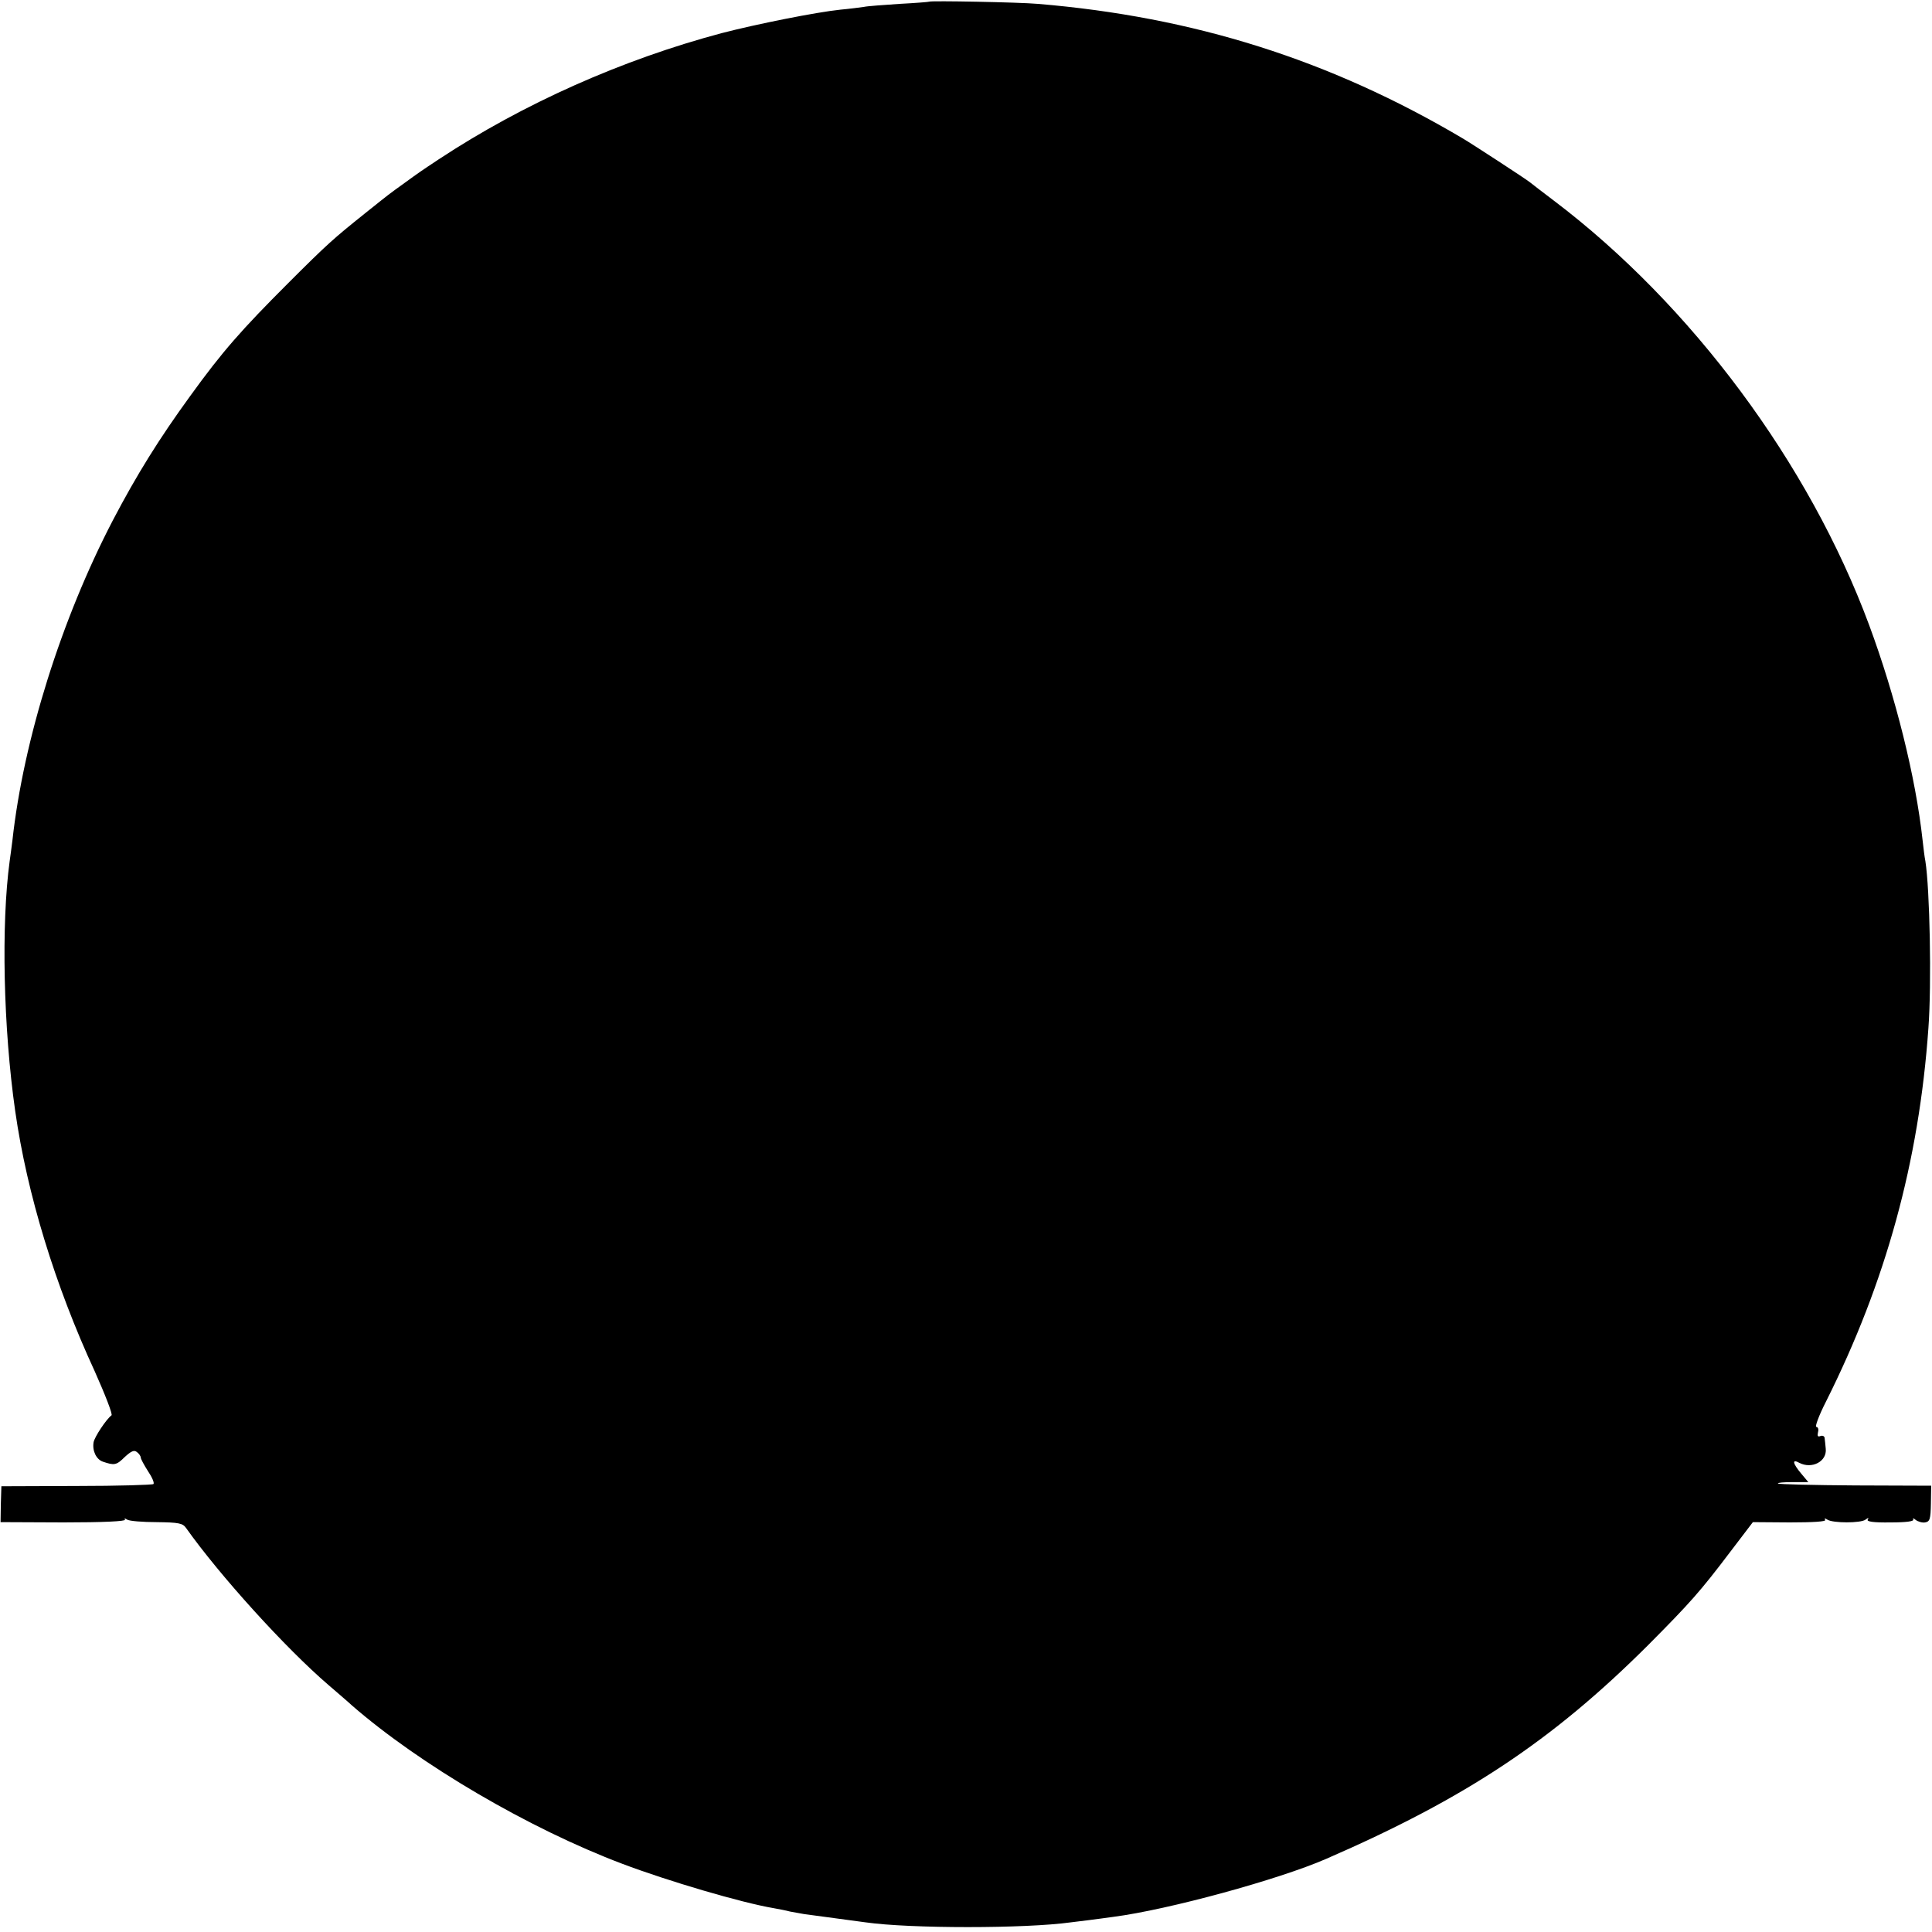
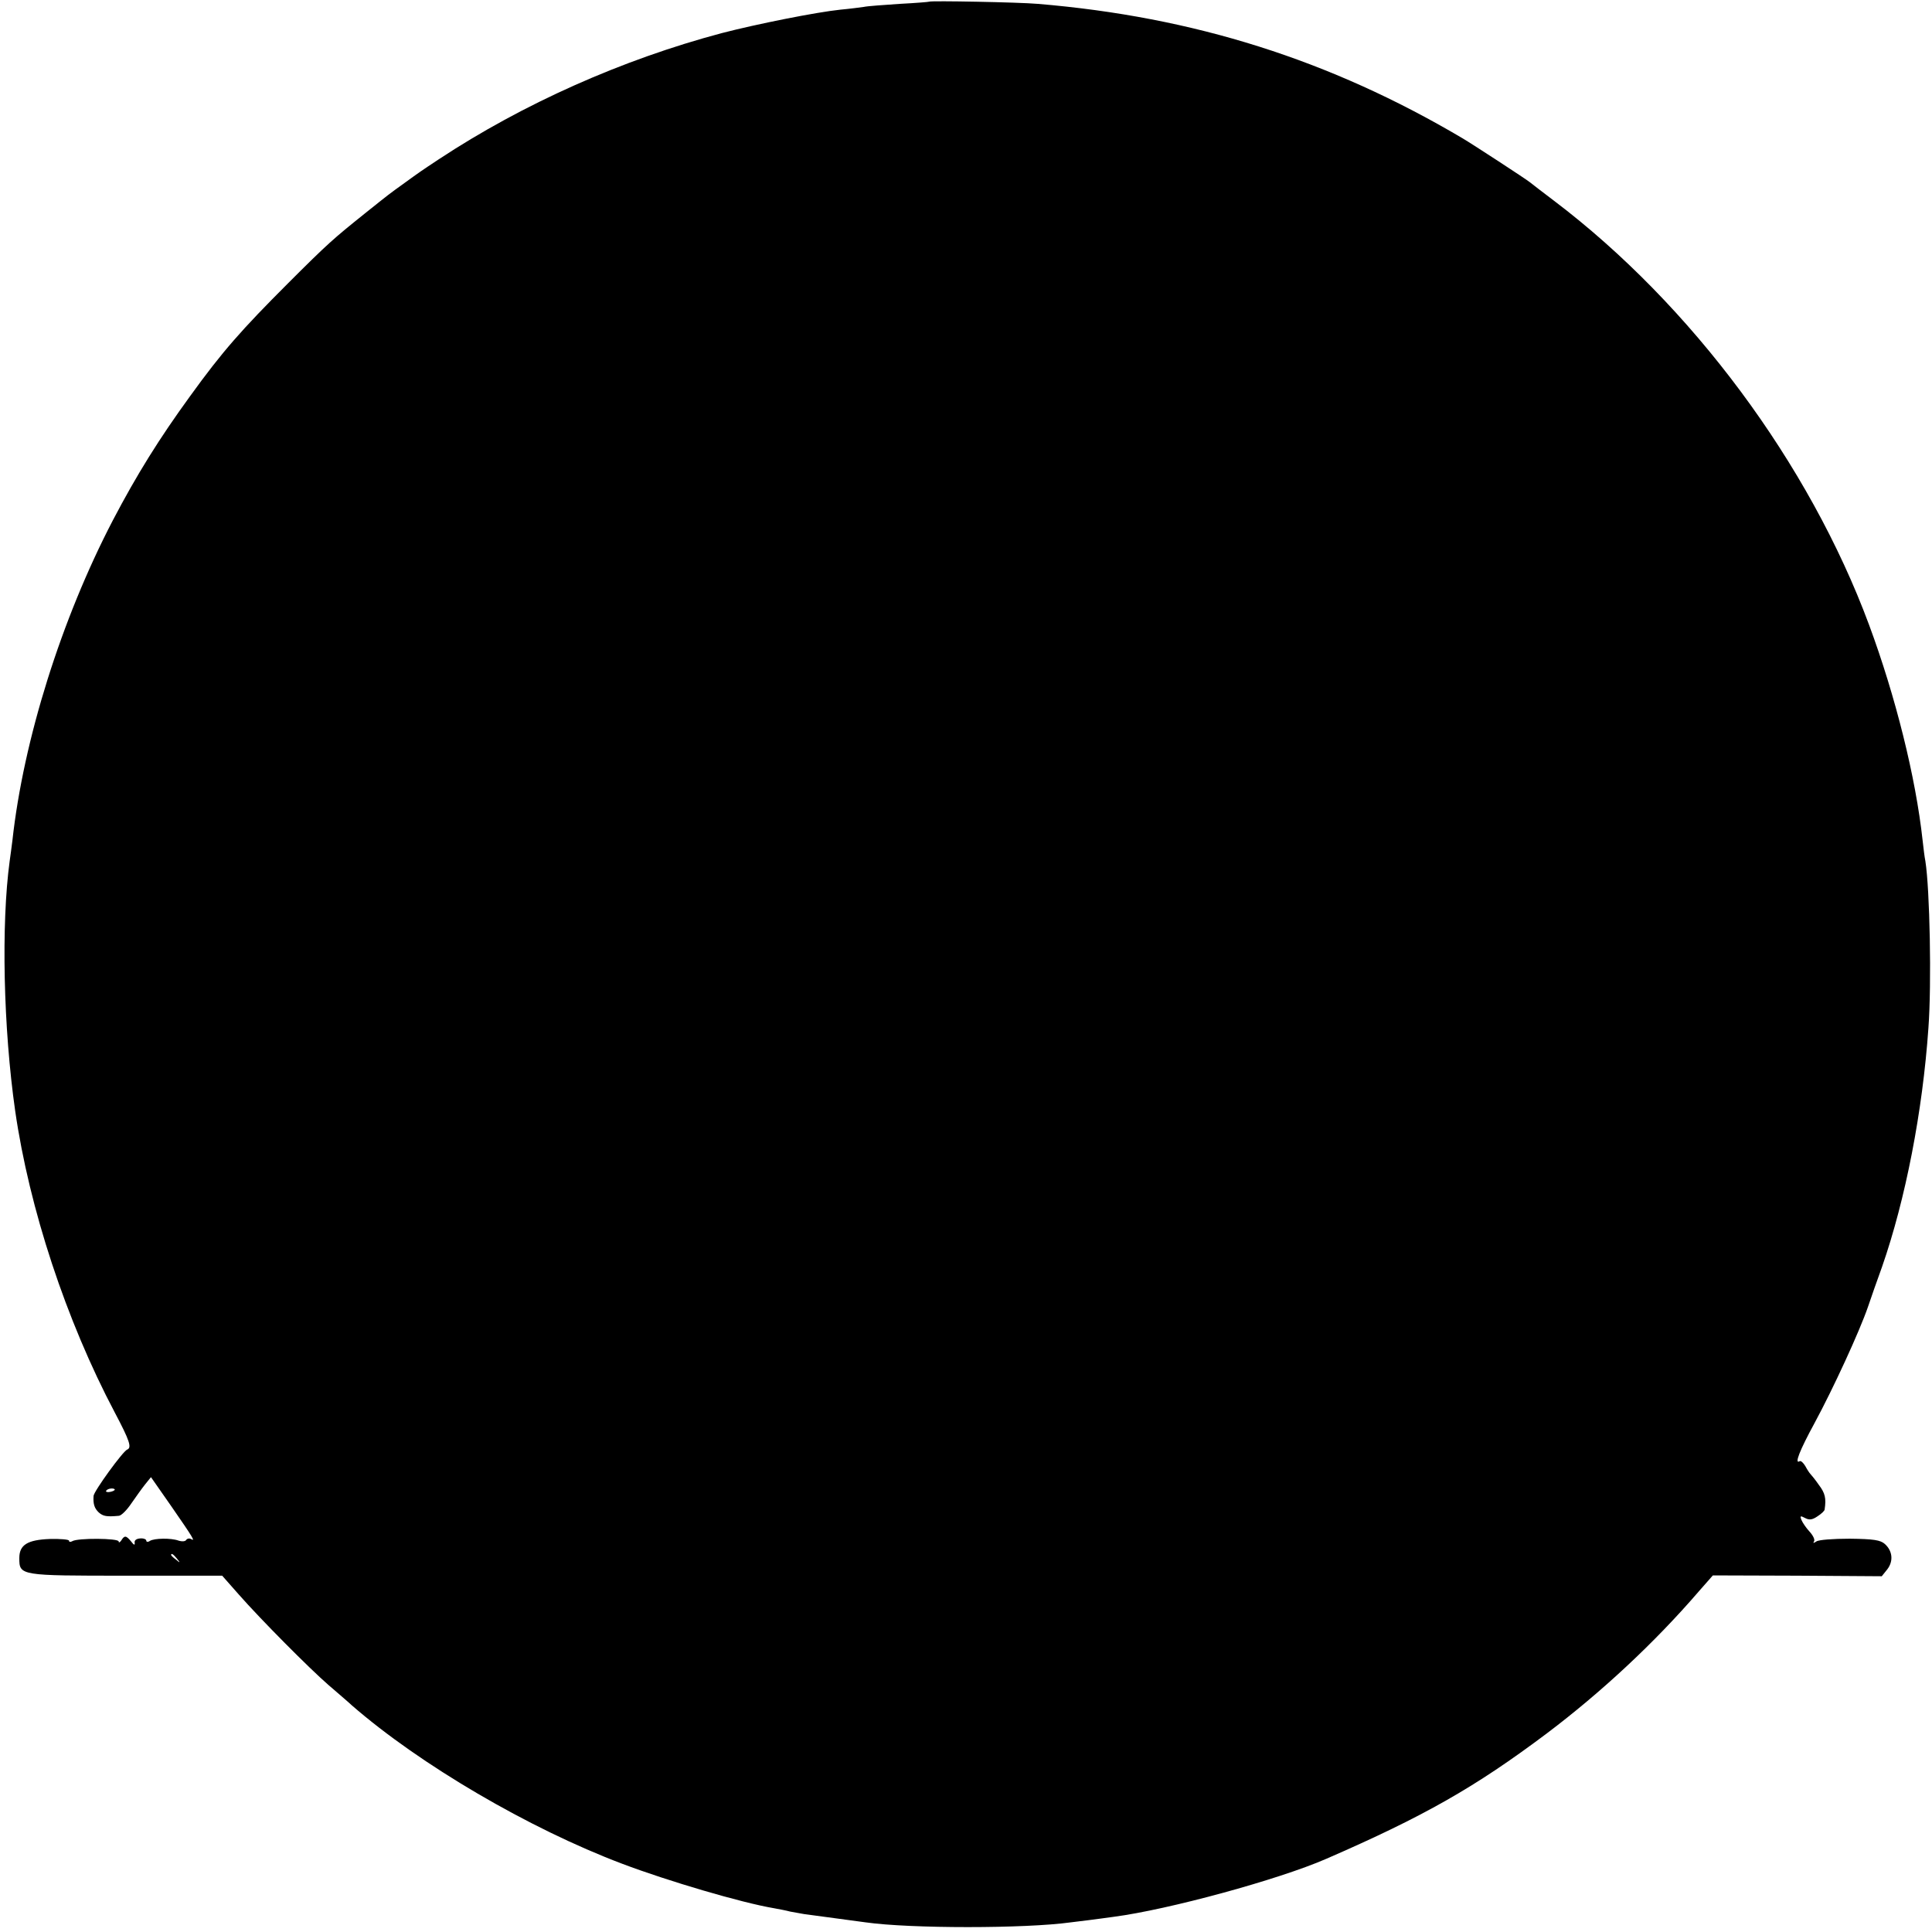
<svg xmlns="http://www.w3.org/2000/svg" version="1.0" width="700pt" height="700pt" viewBox="0 0 700 700" preserveAspectRatio="xMidYMid meet">
  <g transform="translate(0,700) scale(0.1,-0.1)" fill="#000000" stroke="none">
-     <path d="M3367 6994 c-1 -1 -49 -5 -107 -8 -58 -4 -117 -8 -130 -11 -14 -2 -52 -7 -85 -10 -87 -9 -303 -52 -430 -85 -361 -96 -720 -256 -1025 -457 -65 -43 -72 -48 -123 -85 -61 -44 -52 -37 -147 -113 -111 -89 -133 -108 -275 -250 -170 -170 -239 -248 -356 -410 -112 -154 -193 -284 -280 -450 -187 -359 -324 -796 -364 -1160 -3 -22 -7 -56 -10 -75 -31 -229 -23 -604 20 -905 43 -301 144 -631 288 -943 38 -85 66 -157 61 -160 -19 -14 -62 -79 -65 -98 -5 -31 10 -62 34 -70 41 -14 49 -13 79 17 24 22 34 26 44 18 8 -6 14 -15 14 -20 0 -5 12 -27 26 -49 15 -22 24 -43 20 -47 -3 -3 -129 -7 -278 -7 l-273 -1 -2 -65 -1 -65 228 -1 c143 0 227 4 223 10 -4 5 -1 6 8 0 8 -5 56 -9 107 -9 80 -1 94 -4 106 -21 122 -172 360 -435 516 -569 30 -26 69 -59 85 -74 246 -214 641 -446 980 -574 164 -62 431 -141 550 -161 17 -3 43 -8 58 -12 16 -3 38 -7 50 -9 31 -4 186 -25 223 -30 161 -23 579 -23 744 0 14 2 43 5 65 8 22 3 63 8 90 12 199 26 598 135 770 210 506 220 819 428 1166 774 153 154 188 193 300 341 l80 105 134 -1 c84 0 132 3 128 9 -4 6 -1 7 8 1 20 -13 121 -13 138 0 11 8 13 8 8 0 -4 -7 21 -11 83 -10 58 0 86 4 82 11 -3 5 1 5 9 -2 8 -6 24 -11 34 -9 17 3 20 11 21 68 l1 65 -275 1 c-151 1 -277 4 -280 7 -3 3 21 5 52 5 l58 0 -26 31 c-31 37 -34 54 -7 39 46 -24 101 5 96 51 -1 13 -3 30 -4 38 0 7 -7 11 -15 8 -10 -4 -12 0 -9 14 3 10 0 19 -6 19 -6 0 9 41 35 92 217 433 337 870 371 1353 12 162 5 504 -11 605 -3 14 -7 48 -10 75 -25 229 -98 522 -194 781 -217 585 -644 1160 -1142 1537 -41 31 -80 61 -86 66 -13 11 -211 140 -245 160 -480 284 -974 440 -1539 487 -68 6 -388 12 -393 8z" />
+     <path d="M3367 6994 c-1 -1 -49 -5 -107 -8 -58 -4 -117 -8 -130 -11 -14 -2 -52 -7 -85 -10 -87 -9 -303 -52 -430 -85 -361 -96 -720 -256 -1025 -457 -65 -43 -72 -48 -123 -85 -61 -44 -52 -37 -147 -113 -111 -89 -133 -108 -275 -250 -170 -170 -239 -248 -356 -410 -112 -154 -193 -284 -280 -450 -187 -359 -324 -796 -364 -1160 -3 -22 -7 -56 -10 -75 -31 -229 -23 -604 20 -905 51 -353 184 -758 361 -1093 54 -102 62 -127 45 -134 -15 -5 -121 -151 -122 -168 -2 -29 3 -45 19 -60 16 -14 29 -16 73 -12 9 1 29 21 45 45 16 23 38 54 50 69 l21 26 74 -106 c79 -114 88 -129 71 -118 -6 3 -13 2 -17 -3 -3 -6 -15 -7 -28 -3 -27 10 -88 9 -104 -1 -7 -5 -13 -4 -13 1 0 5 -10 9 -22 8 -14 -1 -22 -7 -20 -16 1 -10 -3 -8 -13 5 -18 22 -24 23 -36 3 -5 -7 -9 -8 -9 -3 0 12 -149 13 -168 1 -7 -4 -12 -3 -12 2 0 4 -31 7 -69 6 -81 -3 -111 -21 -111 -69 0 -64 1 -64 387 -64 l348 0 60 -68 c80 -91 257 -269 325 -328 30 -26 69 -59 85 -74 246 -214 641 -446 980 -574 164 -62 431 -141 550 -161 17 -3 43 -8 58 -12 16 -3 38 -7 50 -9 31 -4 186 -25 223 -30 161 -23 579 -23 744 0 14 2 43 5 65 8 22 3 63 8 90 12 199 26 598 135 770 210 354 154 539 259 800 455 196 148 389 327 550 514 l51 58 306 -1 306 -2 20 25 c23 30 19 67 -9 92 -16 14 -40 18 -127 19 -61 0 -113 -4 -121 -10 -11 -7 -13 -7 -8 1 3 6 -4 21 -17 35 -12 13 -25 32 -29 42 -6 15 -4 16 13 7 15 -8 26 -7 45 6 14 9 26 20 26 25 6 40 2 59 -21 89 -13 19 -28 37 -31 40 -3 3 -11 15 -18 28 -7 12 -16 20 -20 18 -21 -13 -1 38 54 139 67 124 162 330 193 420 11 33 34 98 51 145 85 244 147 563 168 865 12 162 5 504 -11 605 -3 14 -7 48 -10 75 -25 229 -98 522 -194 781 -217 585 -644 1160 -1142 1537 -41 31 -80 61 -86 66 -13 11 -211 140 -245 160 -480 284 -974 440 -1539 487 -68 6 -388 12 -393 8z m-2952 -5393 c-9 -8 -36 -10 -30 -2 2 4 11 8 20 8 8 0 13 -3 10 -6z m226 -248 c13 -16 12 -17 -3 -4 -10 7 -18 15 -18 17 0 8 8 3 21 -13z" />
  </g>
</svg>
